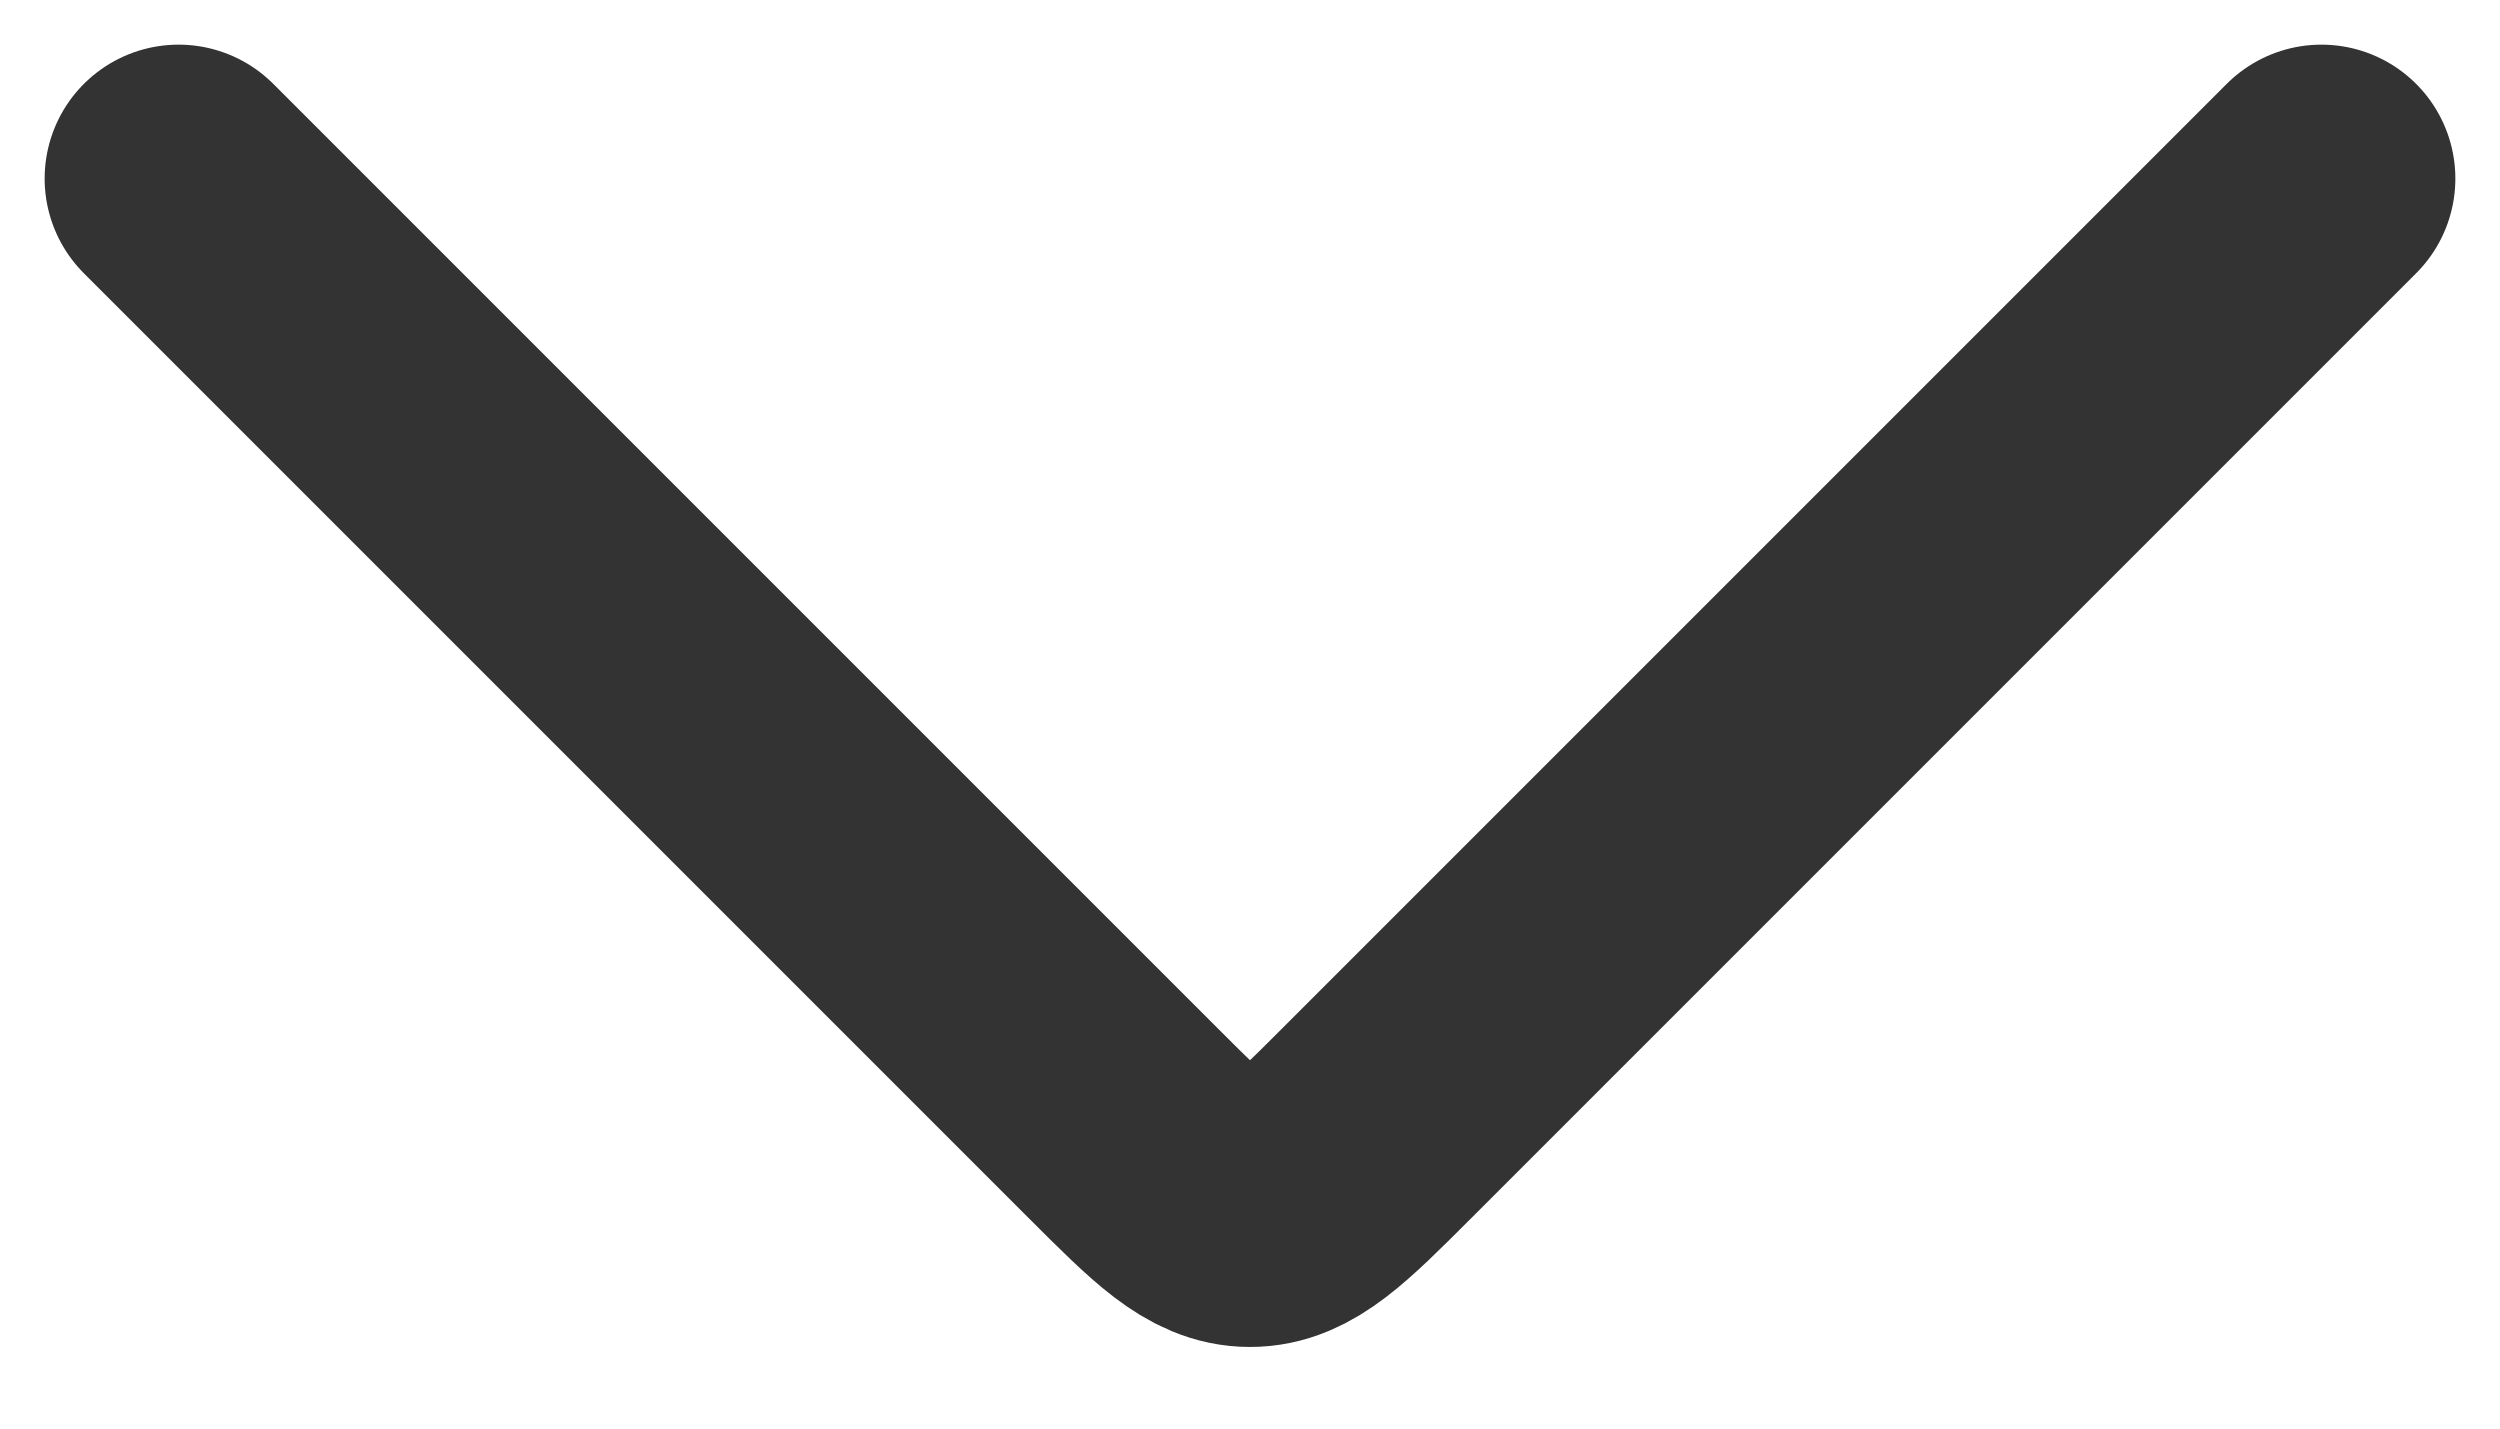
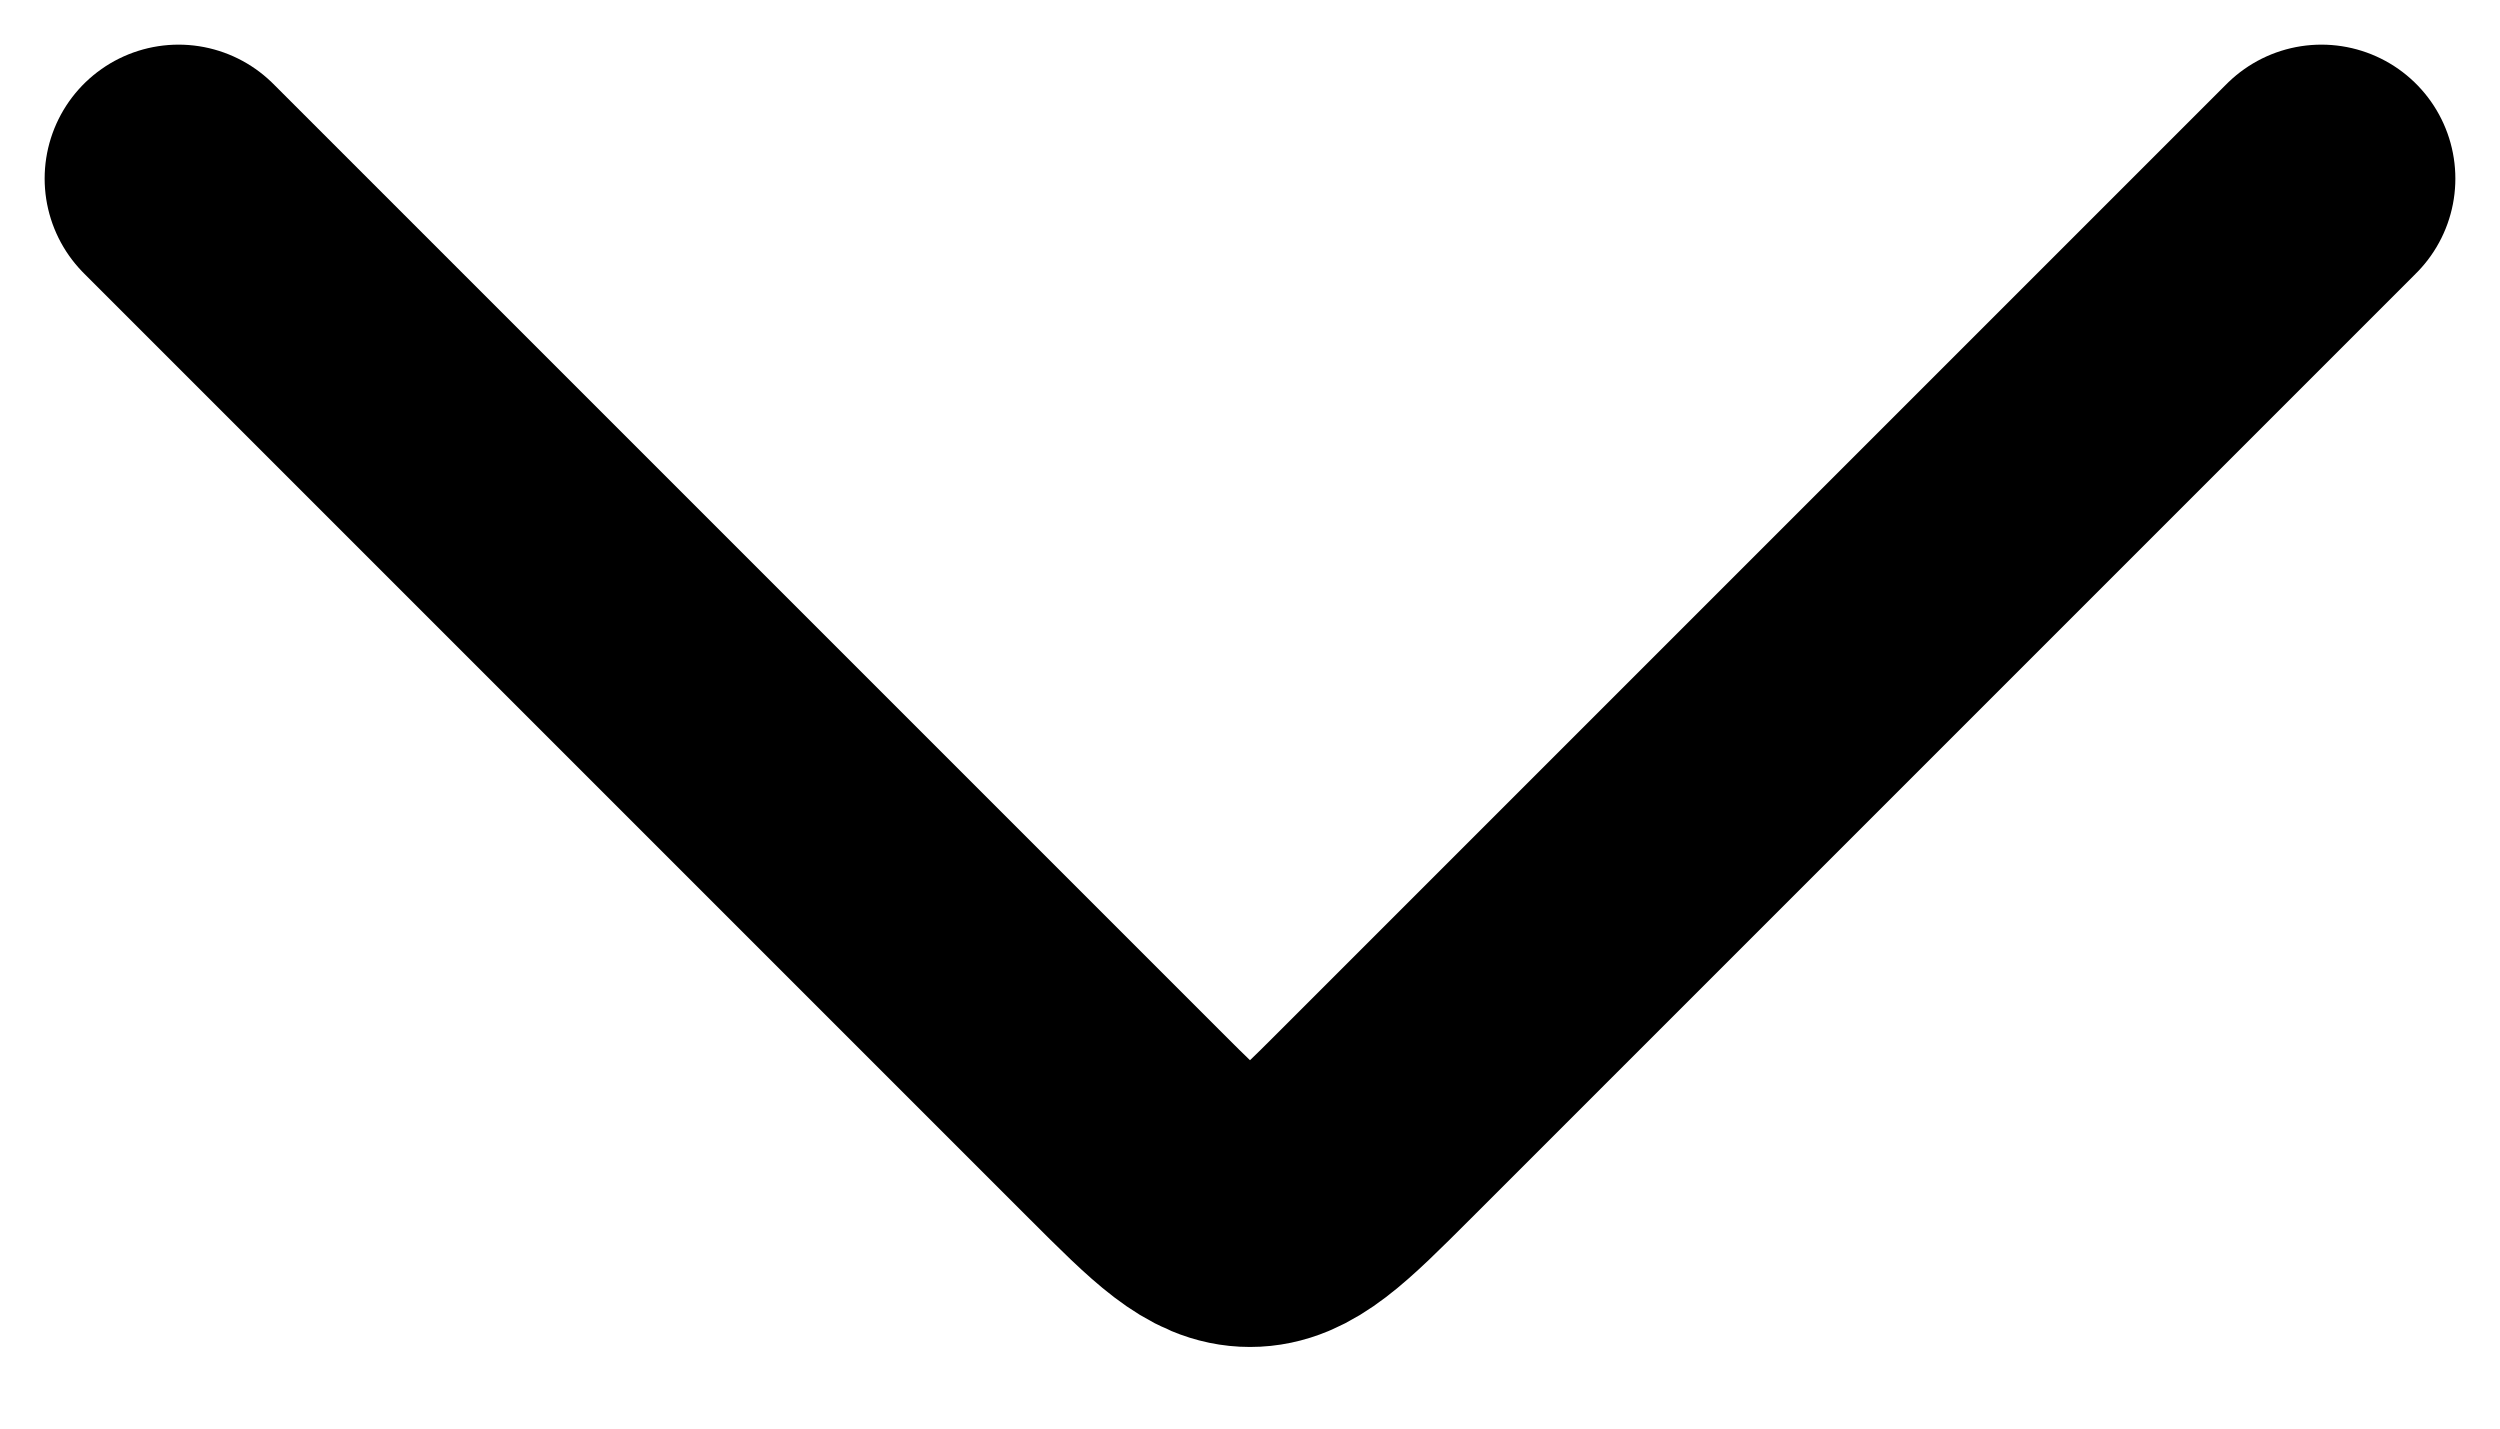
<svg xmlns="http://www.w3.org/2000/svg" width="14" height="8" viewBox="0 0 14 8" fill="none">
  <g id="elements">
-     <path id="Vector 6902" d="M1 1L6.293 6.293C6.626 6.626 6.793 6.793 7 6.793C7.207 6.793 7.374 6.626 7.707 6.293L13 1" stroke="#333333" stroke-width="1.5" stroke-linecap="round" stroke-linejoin="round" />
+     <path id="Vector 6902" d="M1 1L6.293 6.293C6.626 6.626 6.793 6.793 7 6.793C7.207 6.793 7.374 6.626 7.707 6.293L13 1" stroke="#000000" stroke-width="1.5" stroke-linecap="round" stroke-linejoin="round" />
  </g>
</svg>
